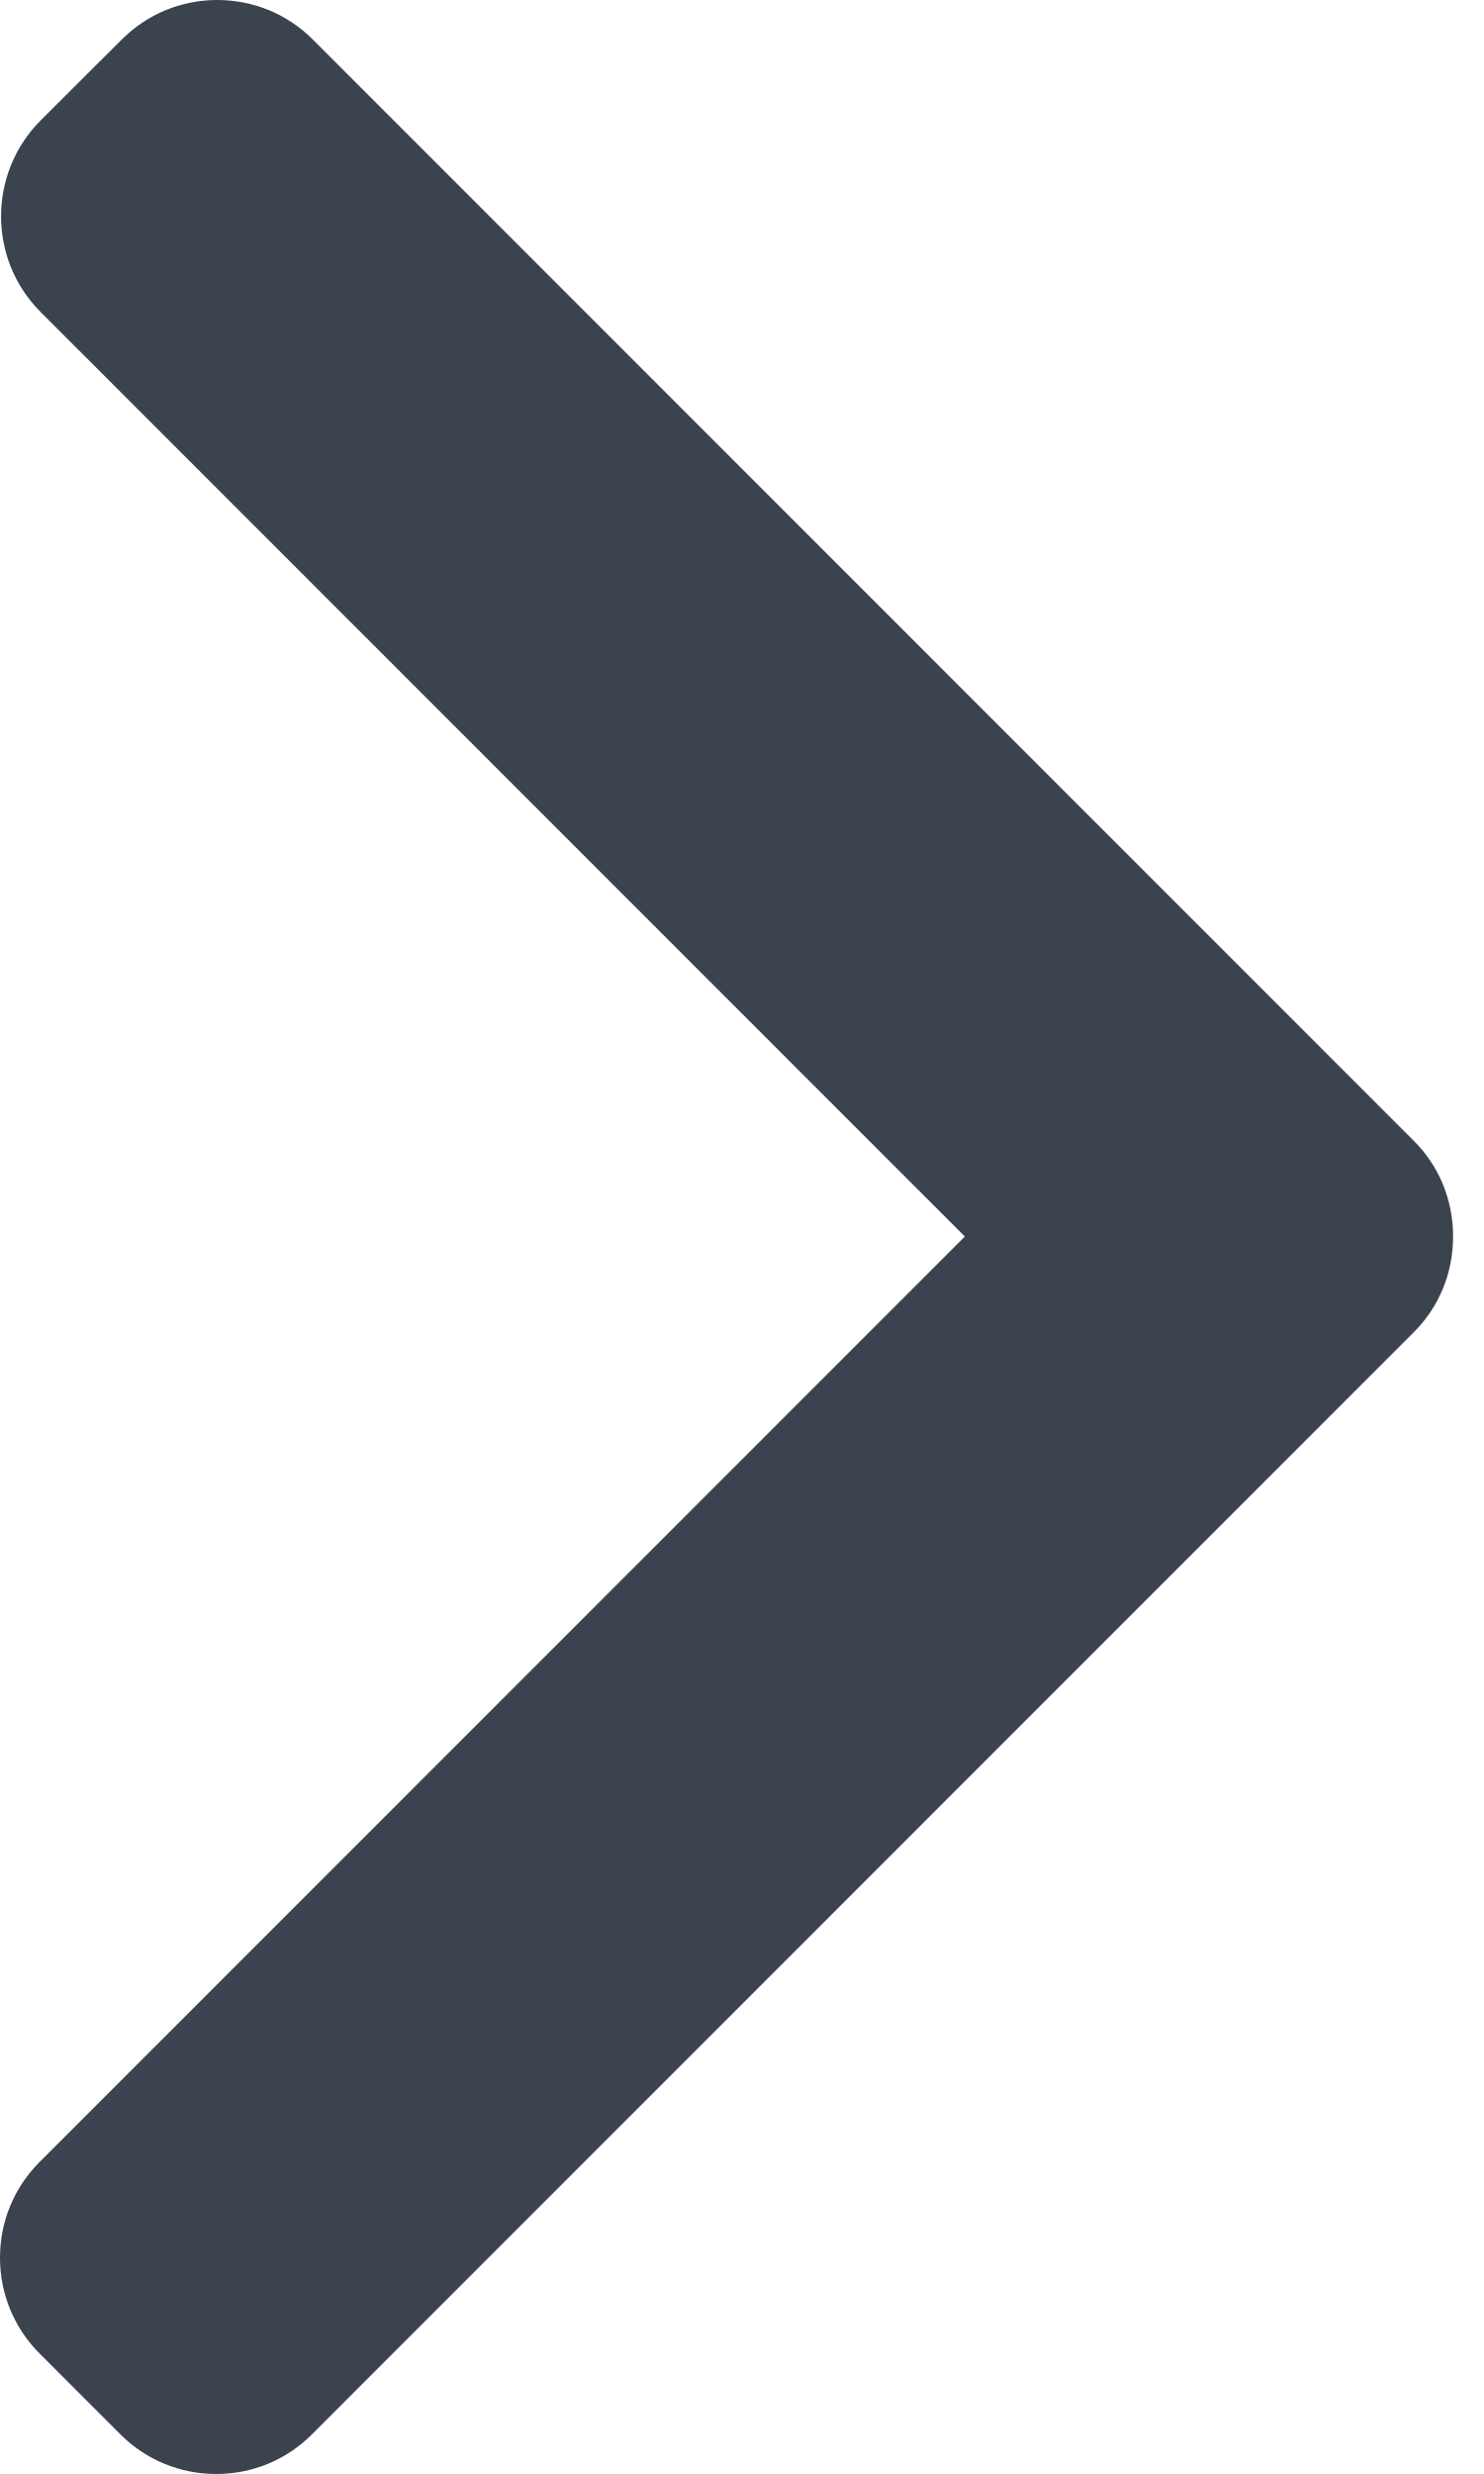
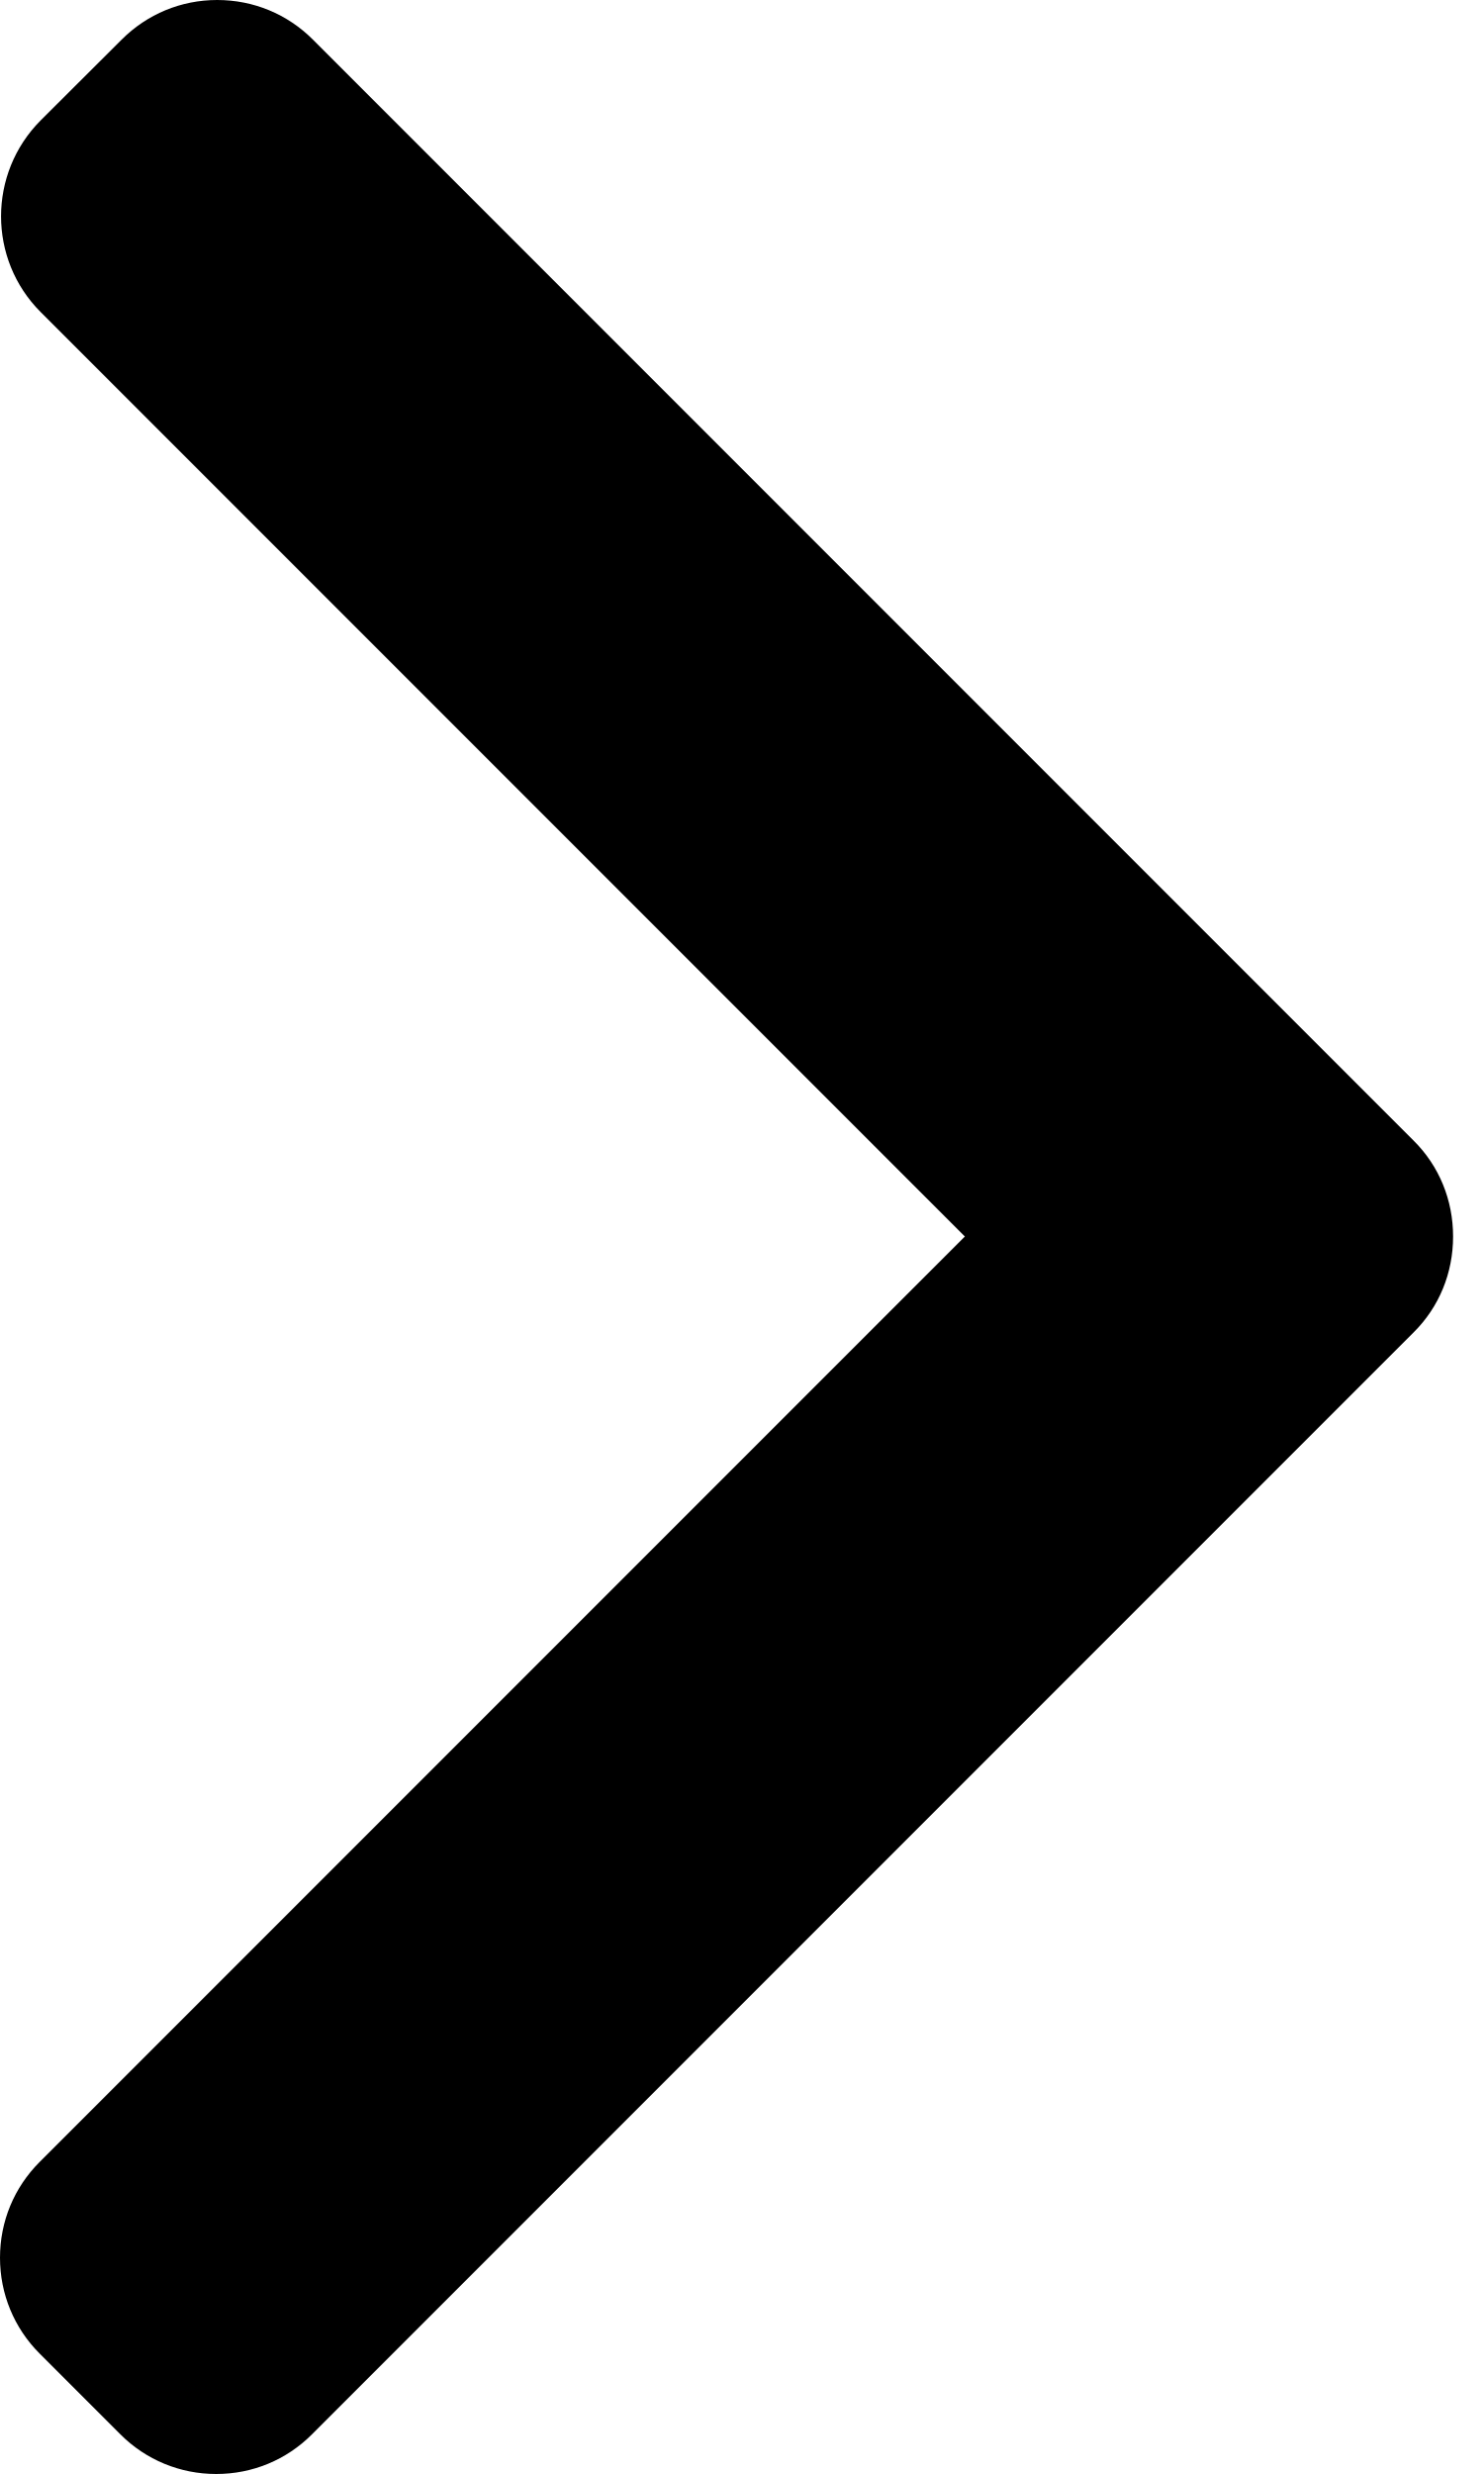
<svg width="6" height="10" viewBox="0 0 6 10" fill="3B434E">
-   <path d="M5.715 4.61L1.265 0.16C1.162 0.057 1.025 0 0.878 0C0.732 0 0.595 0.057 0.492 0.16L0.164 0.487C-0.049 0.701 -0.049 1.048 0.164 1.261L3.901 4.998L0.16 8.739C0.057 8.842 0 8.979 0 9.126C0 9.272 0.057 9.41 0.16 9.513L0.487 9.84C0.59 9.943 0.728 10 0.874 10C1.021 10 1.158 9.943 1.261 9.84L5.715 5.386C5.819 5.283 5.875 5.145 5.875 4.998C5.875 4.851 5.819 4.713 5.715 4.61Z" fill="#3B434E" />
+   <path d="M5.715 4.61L1.265 0.16C1.162 0.057 1.025 0 0.878 0C0.732 0 0.595 0.057 0.492 0.16L0.164 0.487C-0.049 0.701 -0.049 1.048 0.164 1.261L3.901 4.998L0.16 8.739C0.057 8.842 0 8.979 0 9.126C0 9.272 0.057 9.41 0.16 9.513L0.487 9.84C0.59 9.943 0.728 10 0.874 10C1.021 10 1.158 9.943 1.261 9.84L5.715 5.386C5.819 5.283 5.875 5.145 5.875 4.998C5.875 4.851 5.819 4.713 5.715 4.61Z" />
</svg>
